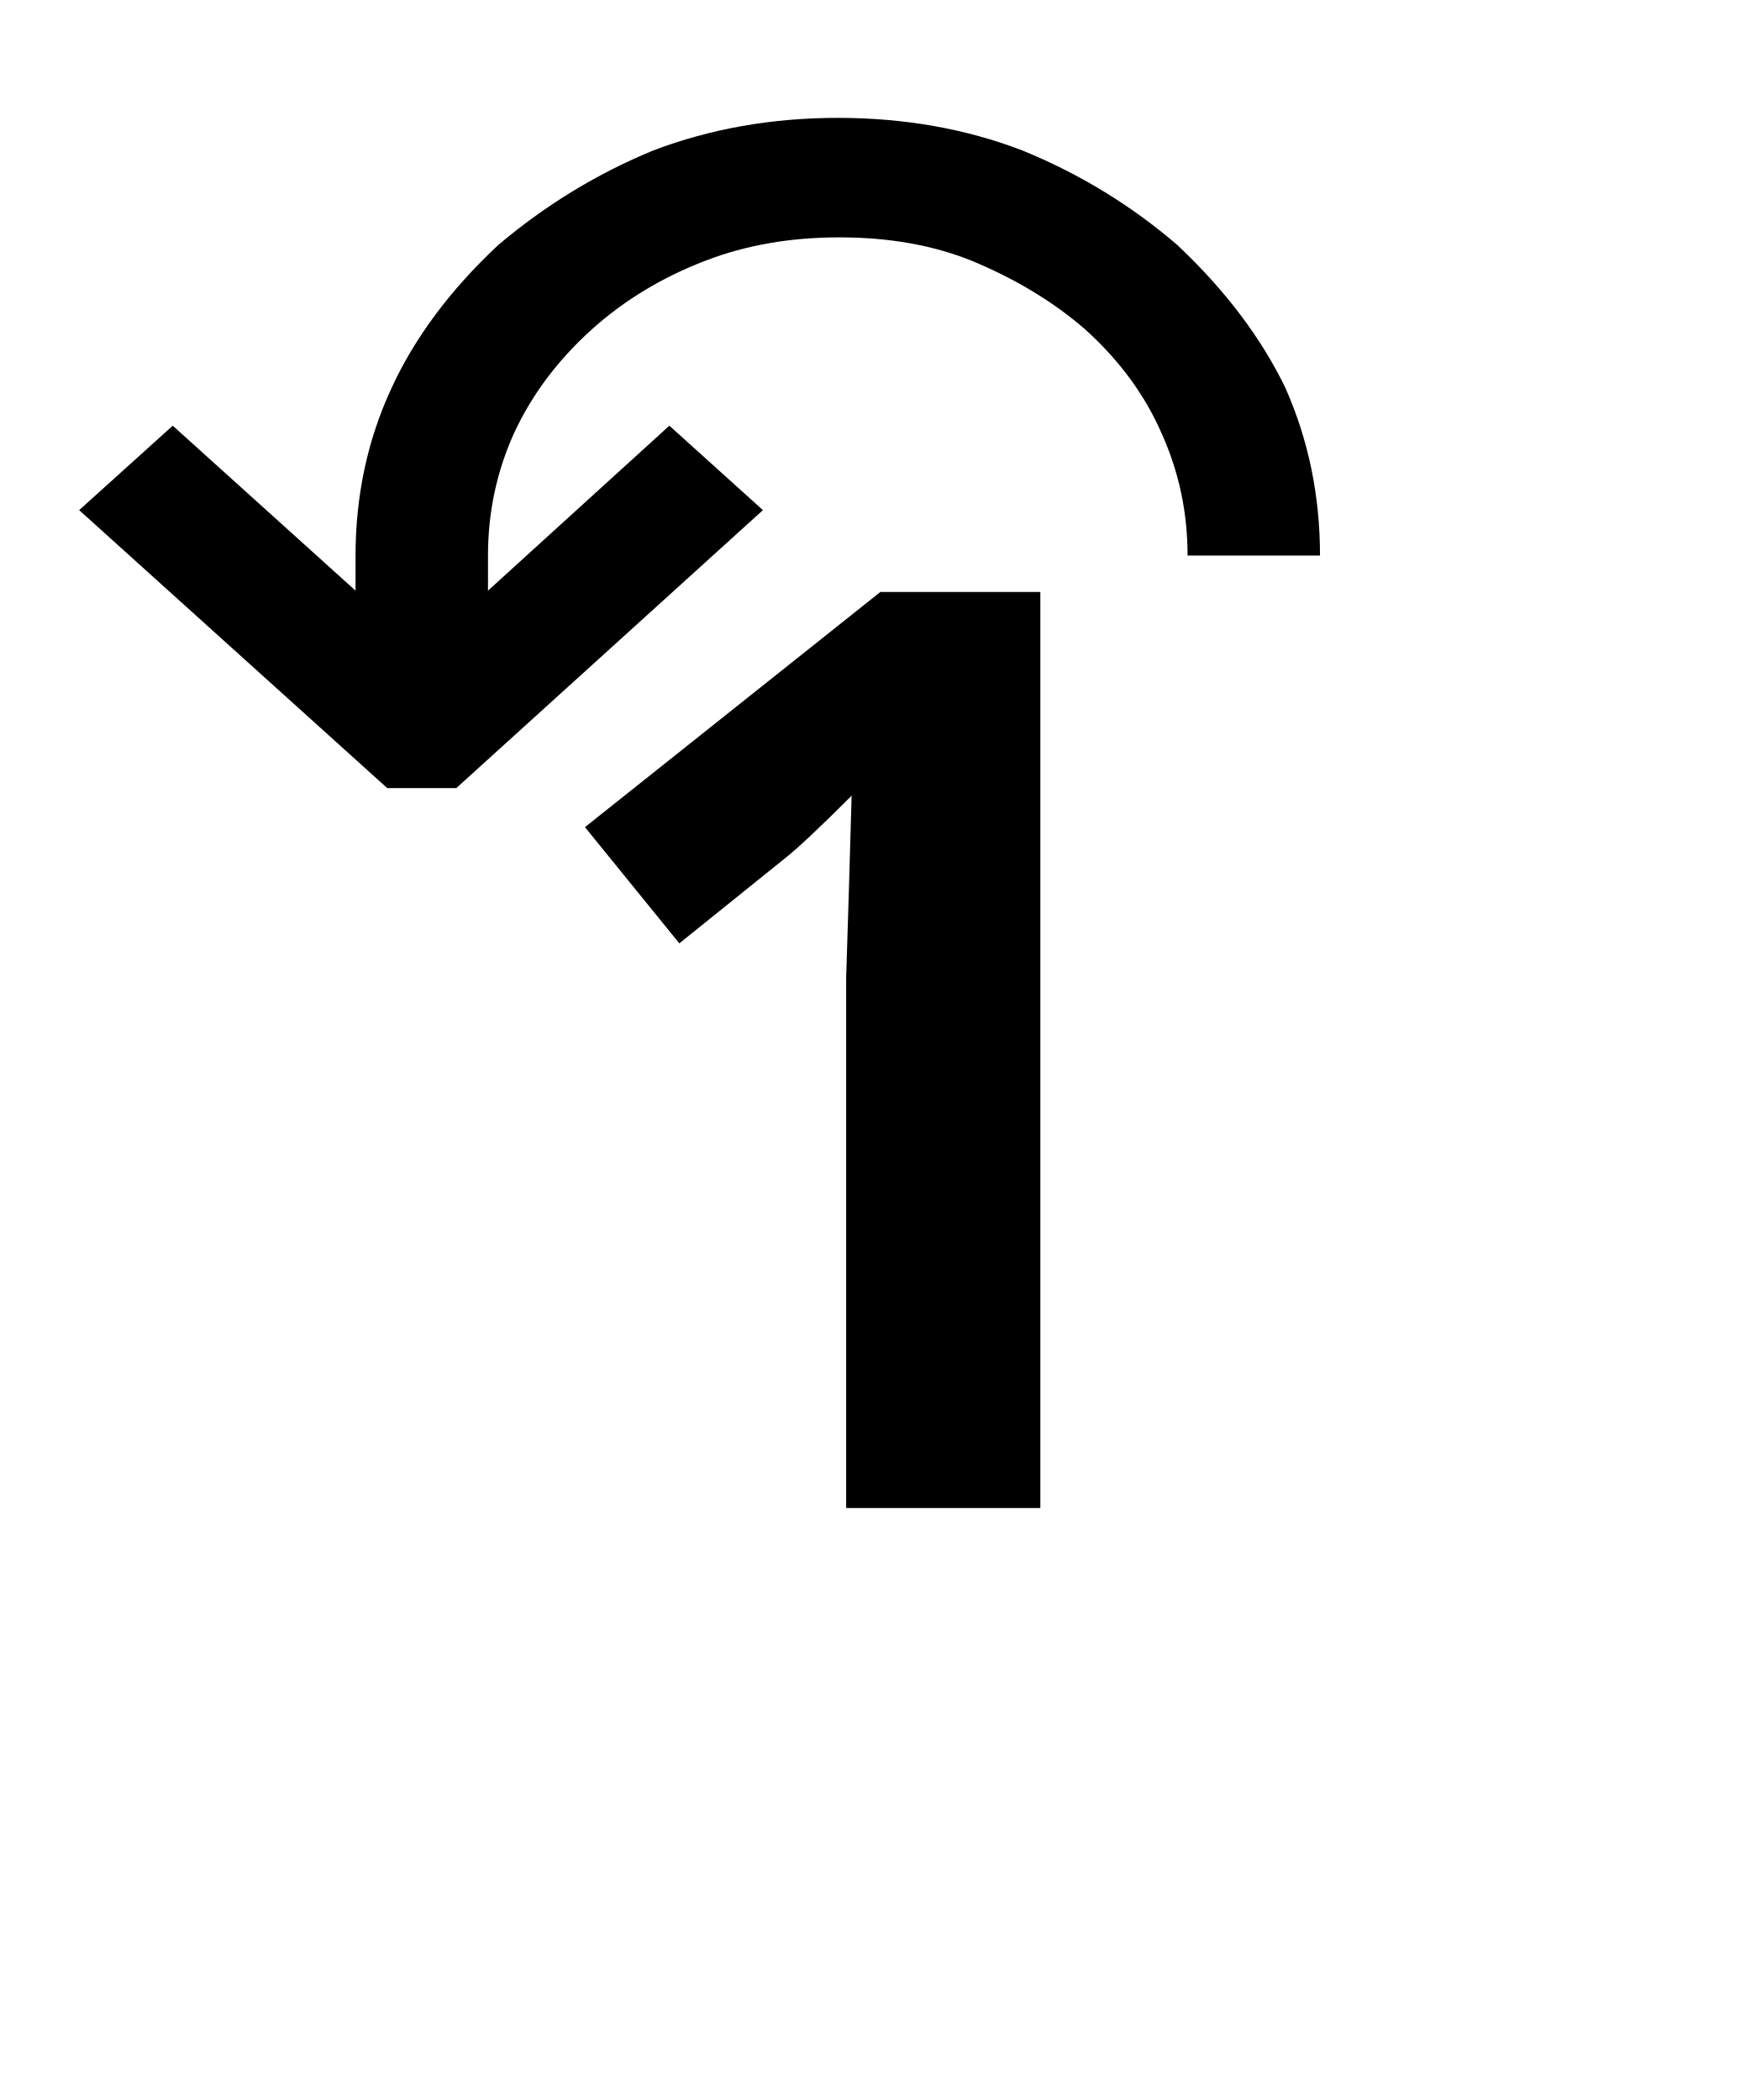
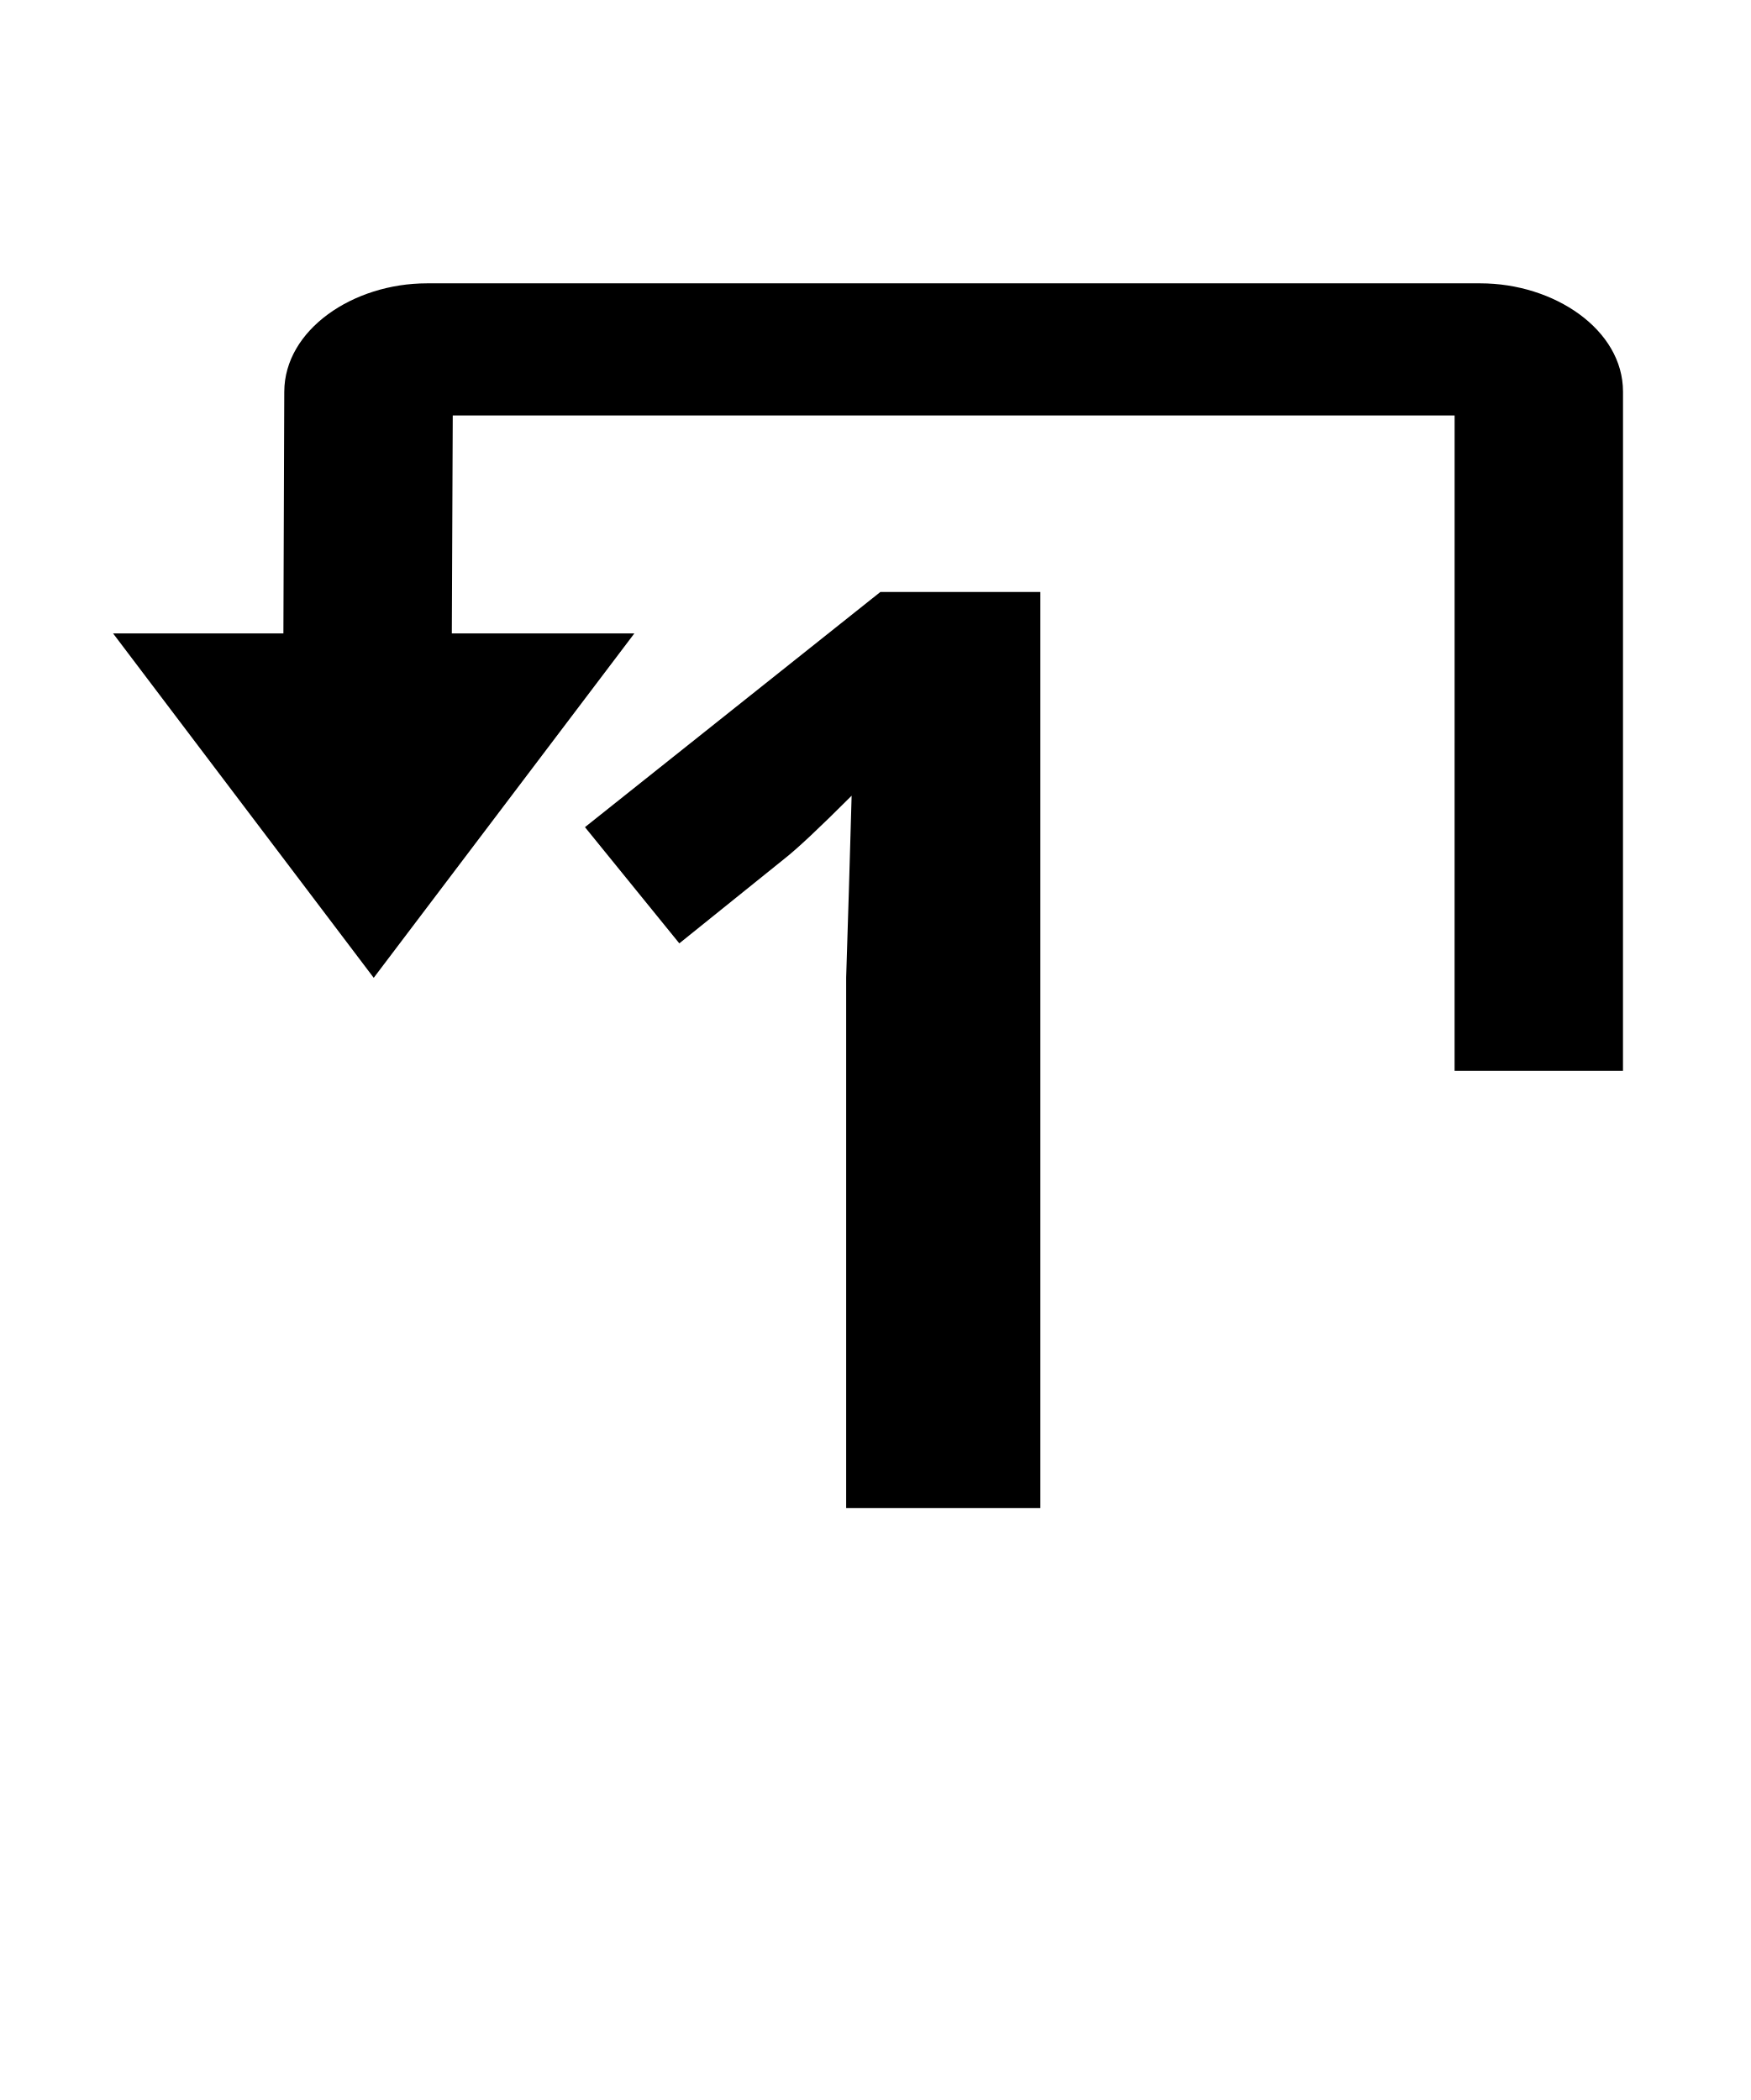
<svg xmlns="http://www.w3.org/2000/svg" id="svg6" version="1.1" height="48" width="40" viewBox="0 0 20 24">
  <defs id="defs10">
    <marker style="overflow:visible" id="marker1312" refX="0.0" refY="0.0" orient="auto">
      <path transform="scale(0.3) translate(-2.3,0)" d="M 8.719,4.034 L -2.207,0.016 L 8.719,-4.002 C 6.973,-1.63 6.983,1.616 8.719,4.034 z " style="fill-rule:evenodd;stroke-width:0.625;stroke-linejoin:round;stroke:#000000;stroke-opacity:1;fill:#000000;fill-opacity:1" id="path1310" />
    </marker>
    <marker style="overflow:visible" id="Arrow2Sstart" refX="0.0" refY="0.0" orient="auto">
      <path transform="scale(0.3) translate(-2.3,0)" d="M 8.719,4.034 L -2.207,0.016 L 8.719,-4.002 C 6.973,-1.63 6.983,1.616 8.719,4.034 z " style="fill-rule:evenodd;stroke-width:0.625;stroke-linejoin:round;stroke:#000000;stroke-opacity:1;fill:#000000;fill-opacity:1" id="path886" />
    </marker>
    <marker style="overflow:visible" id="Arrow1Sstart" refX="0.0" refY="0.0" orient="auto">
      <path transform="scale(0.2) translate(6,0)" style="fill-rule:evenodd;stroke:#000000;stroke-width:1pt;stroke-opacity:1;fill:#000000;fill-opacity:1" d="M 0.0,0.0 L 5.0,-5.0 L -12.5,0.0 L 5.0,5.0 L 0.0,0.0 z " id="path868" />
    </marker>
    <marker style="overflow:visible" id="Arrow2Lstart" refX="0.0" refY="0.0" orient="auto">
      <path transform="scale(1.1) translate(1,0)" d="M 8.719,4.034 L -2.207,0.016 L 8.719,-4.002 C 6.973,-1.63 6.983,1.616 8.719,4.034 z " style="fill-rule:evenodd;stroke-width:0.625;stroke-linejoin:round;stroke:#000000;stroke-opacity:1;fill:#000000;fill-opacity:1" id="path874" />
    </marker>
  </defs>
-   <text xml:space="preserve" style="font-style:normal;font-weight:normal;font-size:40px;line-height:1.25;font-family:sans-serif;letter-spacing:0px;word-spacing:0px;fill:#000000;fill-opacity:1;stroke:none" x="5.826" y="17.235" id="text1">
-     <tspan id="tspan1" x="5.826" y="17.235" style="font-style:normal;font-variant:normal;font-weight:bold;font-stretch:normal;font-size:14.667px;font-family:'Open Sans';-inkscape-font-specification:'Open Sans Bold';fill:#000000;fill-opacity:1">1</tspan>
+   <text xml:space="preserve" style="font-style:normal;font-weight:normal;font-size:40px;line-height:1.25;font-family:sans-serif;letter-spacing:0px;word-spacing:0px;fill:#000000;fill-opacity:1;stroke:none;" x="5.826" y="17.235" id="text836-5">
+     <tspan id="tspan834-8" x="5.826" y="17.235" style="font-style:normal;font-variant:normal;font-weight:bold;font-stretch:normal;font-size:14.667px;font-family:'Open Sans';-inkscape-font-specification:'Open Sans Bold';fill:#000000;fill-opacity:1;">1</tspan>
  </text>
-   <text xml:space="preserve" style="font-style:normal;font-weight:normal;font-size:17.333px;line-height:1.25;font-family:sans-serif;letter-spacing:0px;word-spacing:0px;fill:#000000;fill-opacity:1;stroke:none;stroke-width:1.697" x="0.483" y="12.997" id="text836-5" transform="scale(1.052615,0.9500151)">
-     <tspan id="tspan834-8" x="0.483" y="12.997" style="font-style:normal;font-variant:normal;font-weight:normal;font-stretch:normal;font-size:17.333px;font-family:'Droid Sans';-inkscape-font-specification:'Droid Sans';fill:#000000;fill-opacity:1;stroke-width:1.697">↶</tspan>
-   </text>
+   <g id="g1717">
+     <path d="m 3.236,7.805 h 1.924 l 0.013,-3.057 H 16.62 l -3.67e-4,7.49 h 1.924 l 3.67e-4,-7.762 c 3.4e-5,-0.708 -0.785,-1.238 -1.631,-1.238 H 4.879 c -0.846,0 -1.628,0.531 -1.631,1.238 z" color="#000000" color-rendering="auto" dominant-baseline="auto" image-rendering="auto" shape-rendering="auto" solid-color="#000000" stop-color="#000000" style="font-variant-ligatures:normal;font-variant-position:normal;font-variant-caps:normal;font-variant-numeric:normal;font-variant-alternates:normal;font-variant-east-asian:normal;font-feature-settings:normal;font-variation-settings:normal;text-indent:0;text-decoration-line:none;text-decoration-style:solid;text-decoration-color:#000000;text-transform:none;text-orientation:mixed;white-space:normal;shape-padding:0;shape-margin:0;inline-size:0;isolation:auto;mix-blend-mode:normal;stroke-width:1.129;stroke-miterlimit:4;stroke-dasharray:none" id="path2" />
+     <path d="M 4.27,11.175 1.292,7.239 h 5.956 z" id="path4" style="stroke-width:0.723" />
+   </g>
</svg>
